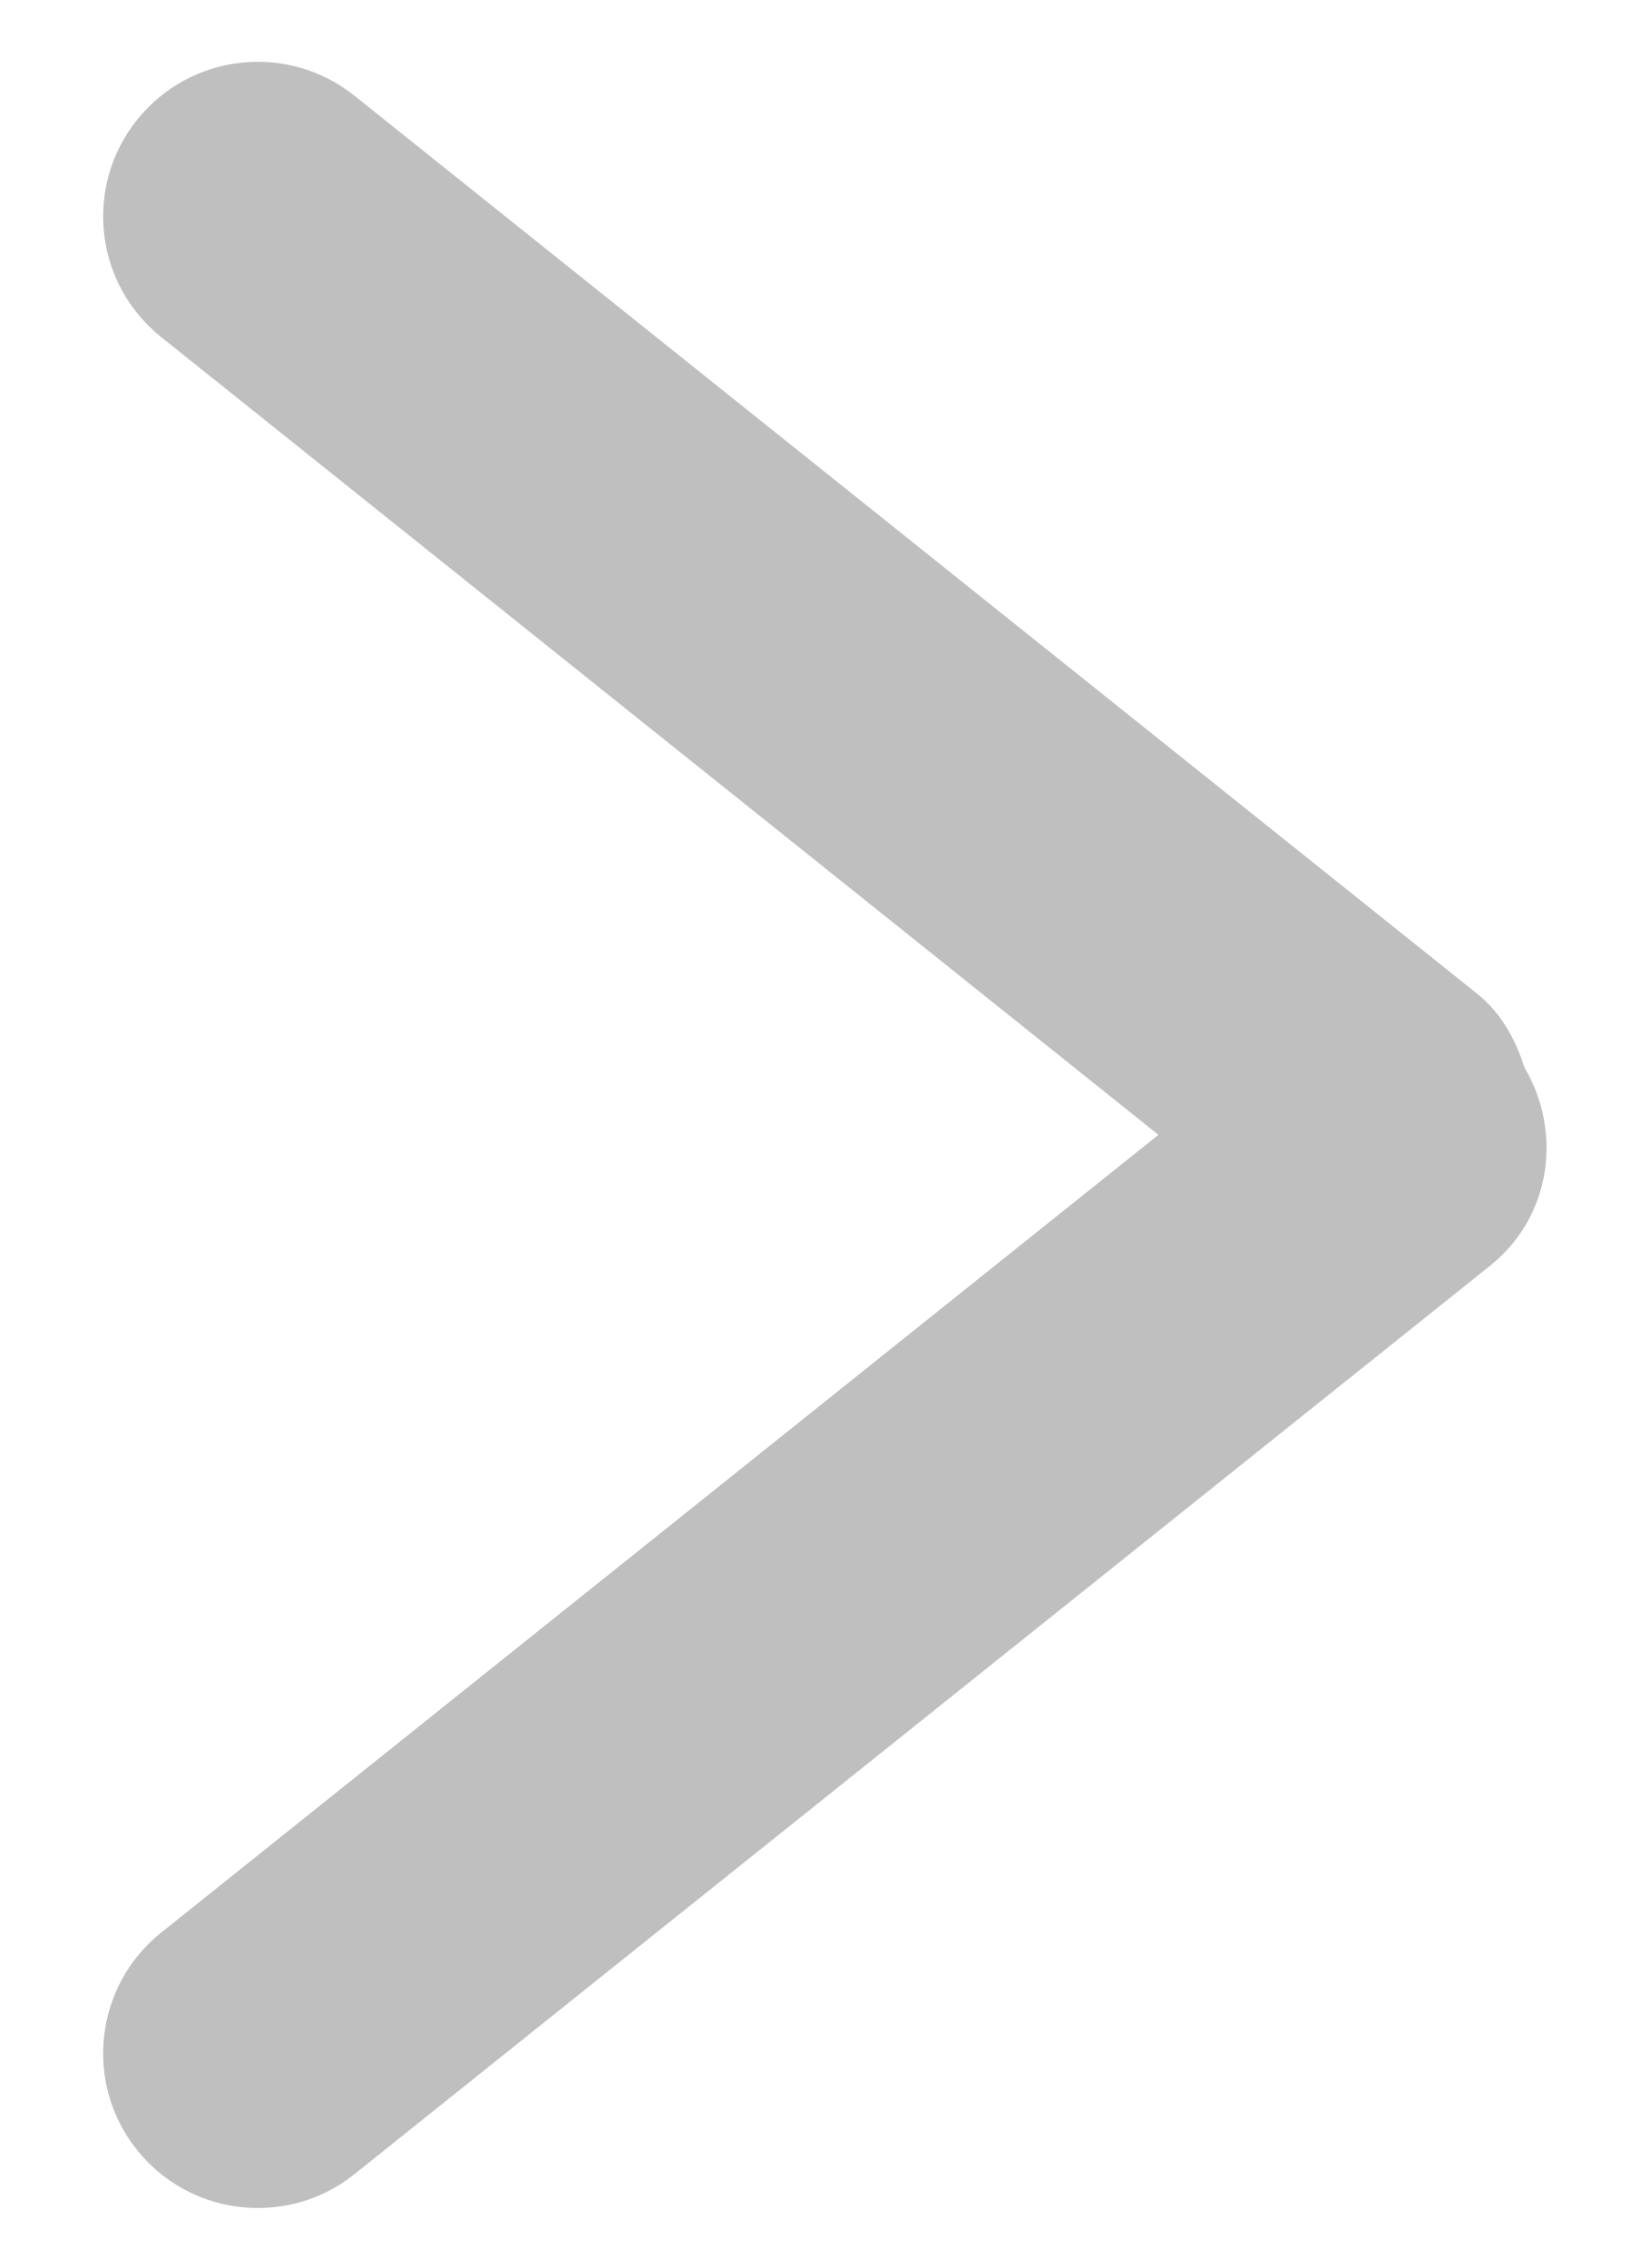
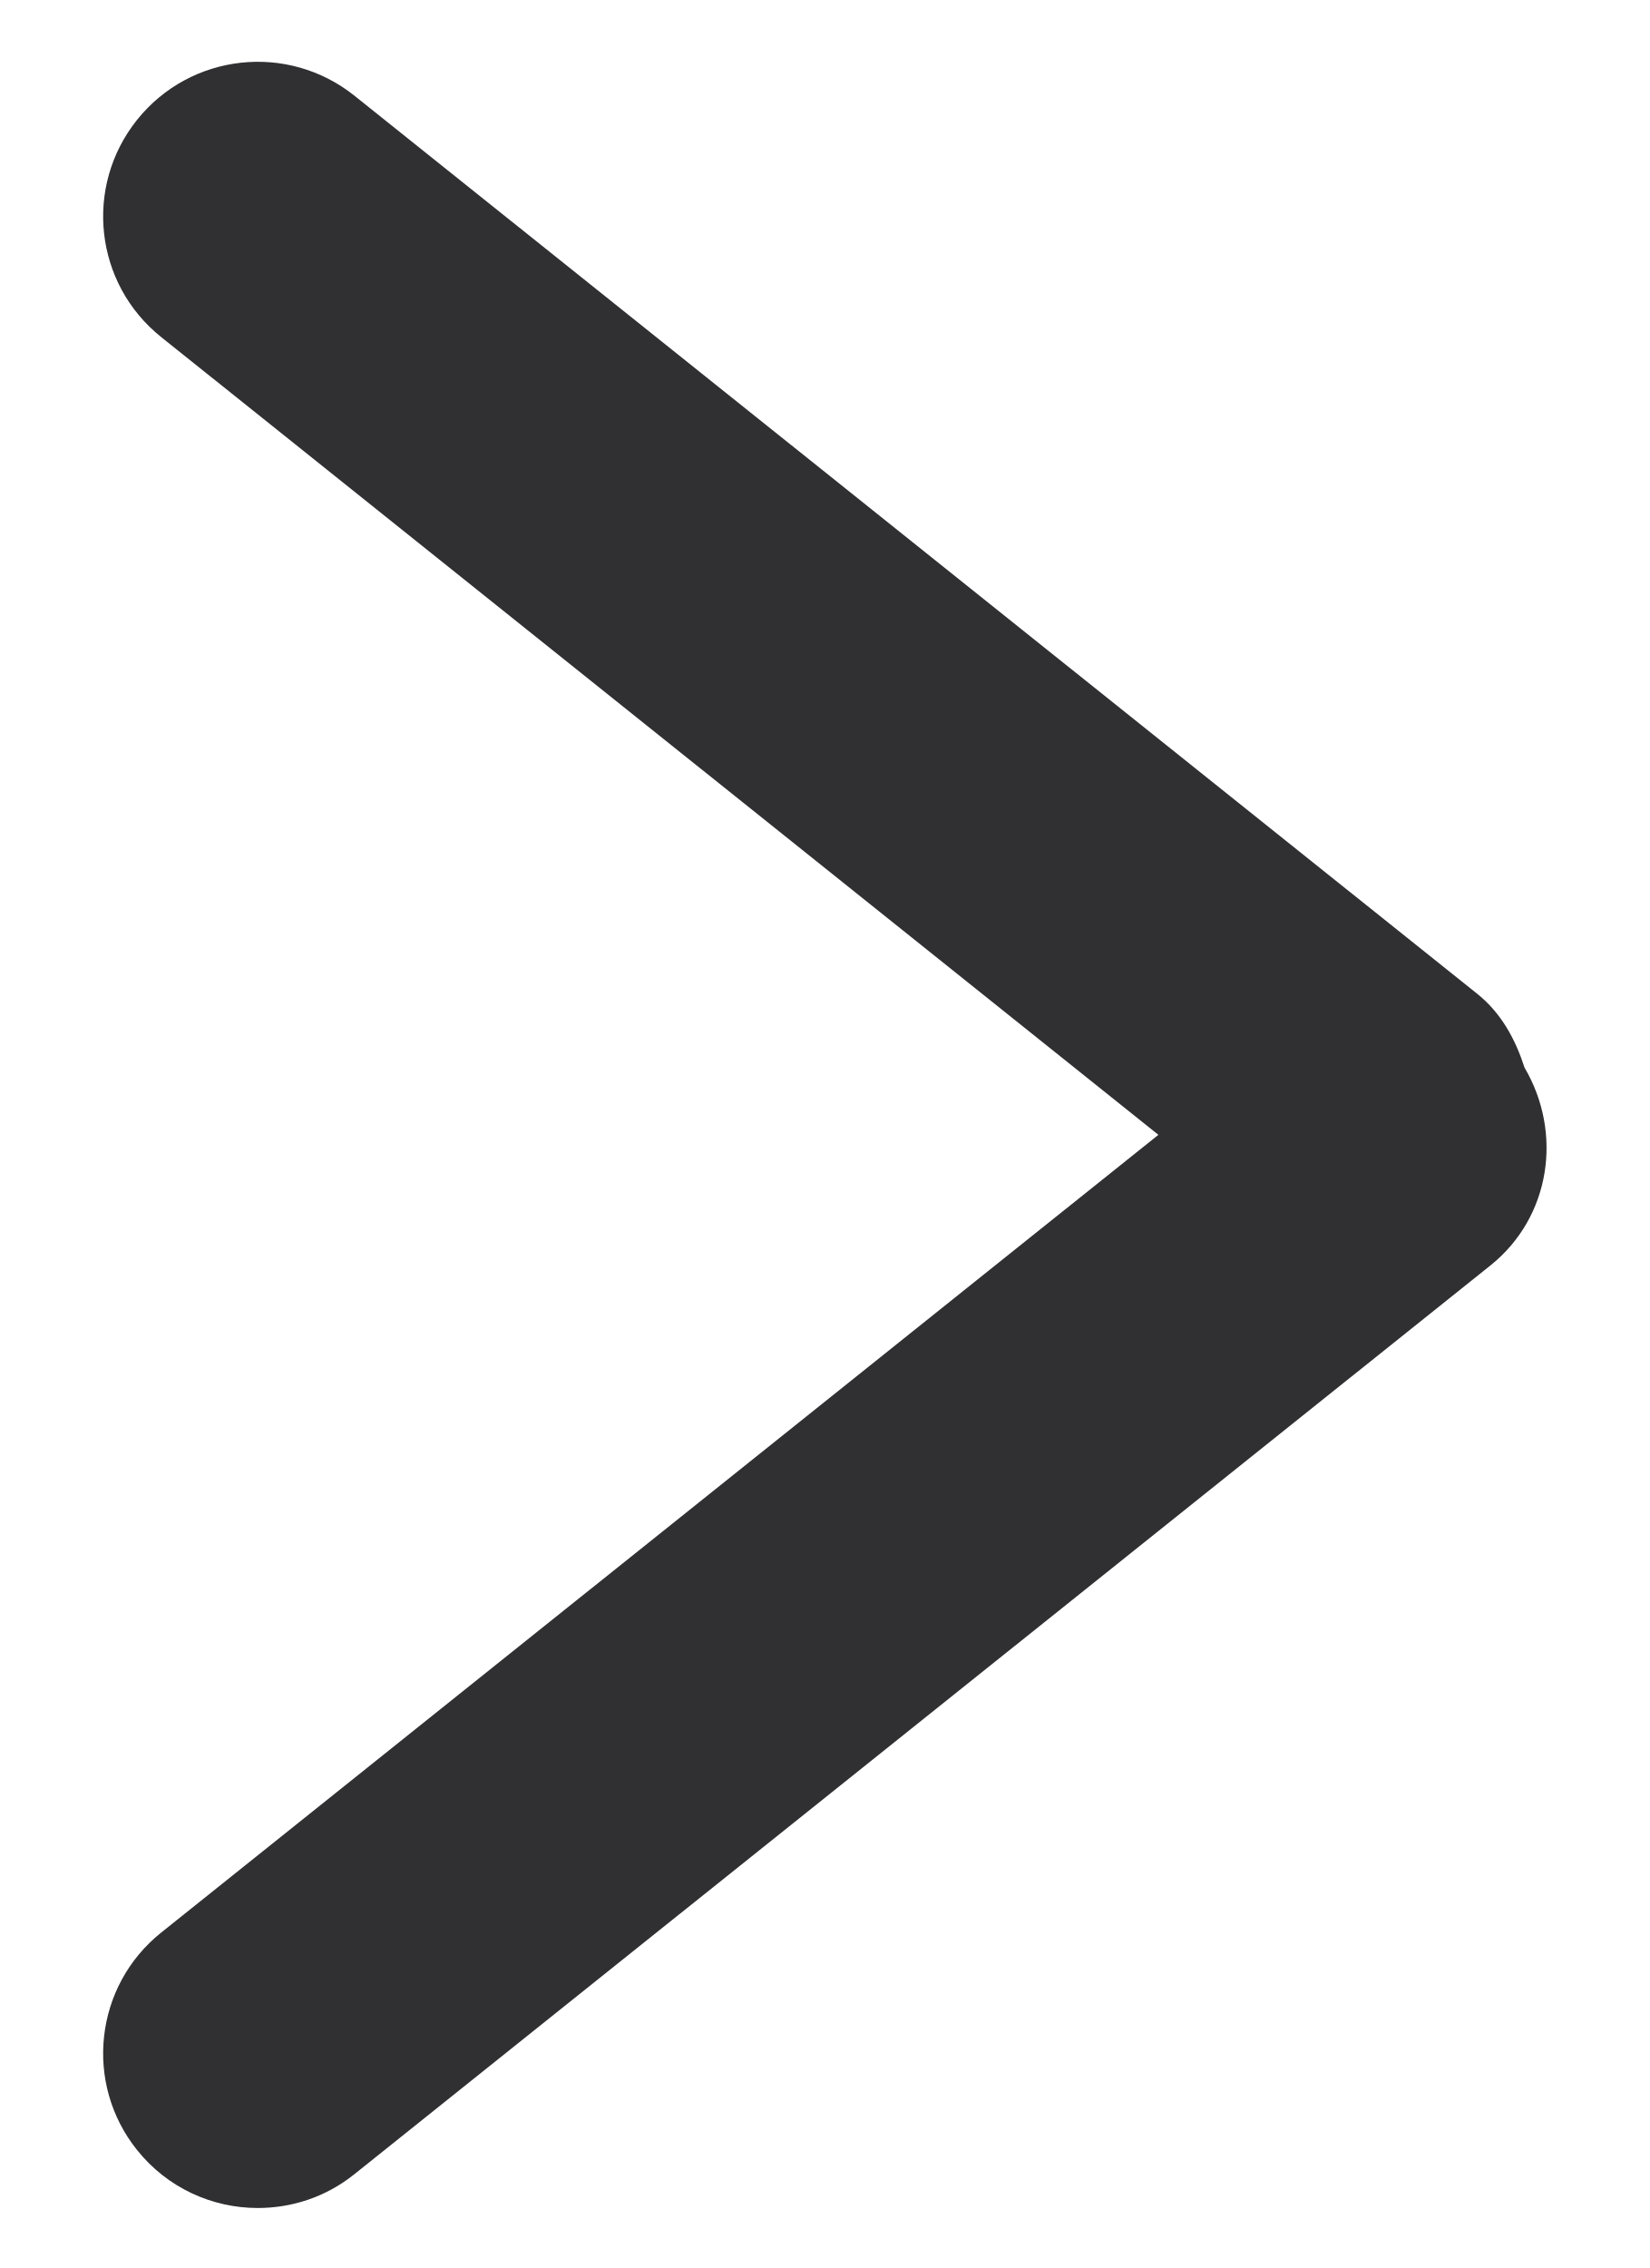
<svg xmlns="http://www.w3.org/2000/svg" width="8px" height="11px" viewBox="0 0 8 11" version="1.1">
  <g id="主页面" stroke="none" stroke-width="1" fill="none" fill-rule="evenodd">
-     <path d="M7.395,5.178 C7.351,5.042 7.283,4.913 7.163,4.818 L1.719,0.464 C1.396,0.206 0.925,0.257 0.665,0.581 C0.406,0.905 0.458,1.376 0.782,1.635 L5.619,5.504 L0.782,9.373 C0.458,9.632 0.406,10.105 0.665,10.428 C0.813,10.613 1.031,10.709 1.25,10.709 C1.416,10.709 1.581,10.656 1.719,10.545 L7.229,6.138 C7.523,5.903 7.581,5.494 7.395,5.178" id="Fill-1" fill="#BFBFBF" />
+     <path d="M7.395,5.178 C7.351,5.042 7.283,4.913 7.163,4.818 L1.719,0.464 C1.396,0.206 0.925,0.257 0.665,0.581 C0.406,0.905 0.458,1.376 0.782,1.635 L5.619,5.504 L0.782,9.373 C0.458,9.632 0.406,10.105 0.665,10.428 C0.813,10.613 1.031,10.709 1.25,10.709 C1.416,10.709 1.581,10.656 1.719,10.545 L7.229,6.138 C7.523,5.903 7.581,5.494 7.395,5.178" id="Fill-1" fill="#303033" />
  </g>
</svg>
